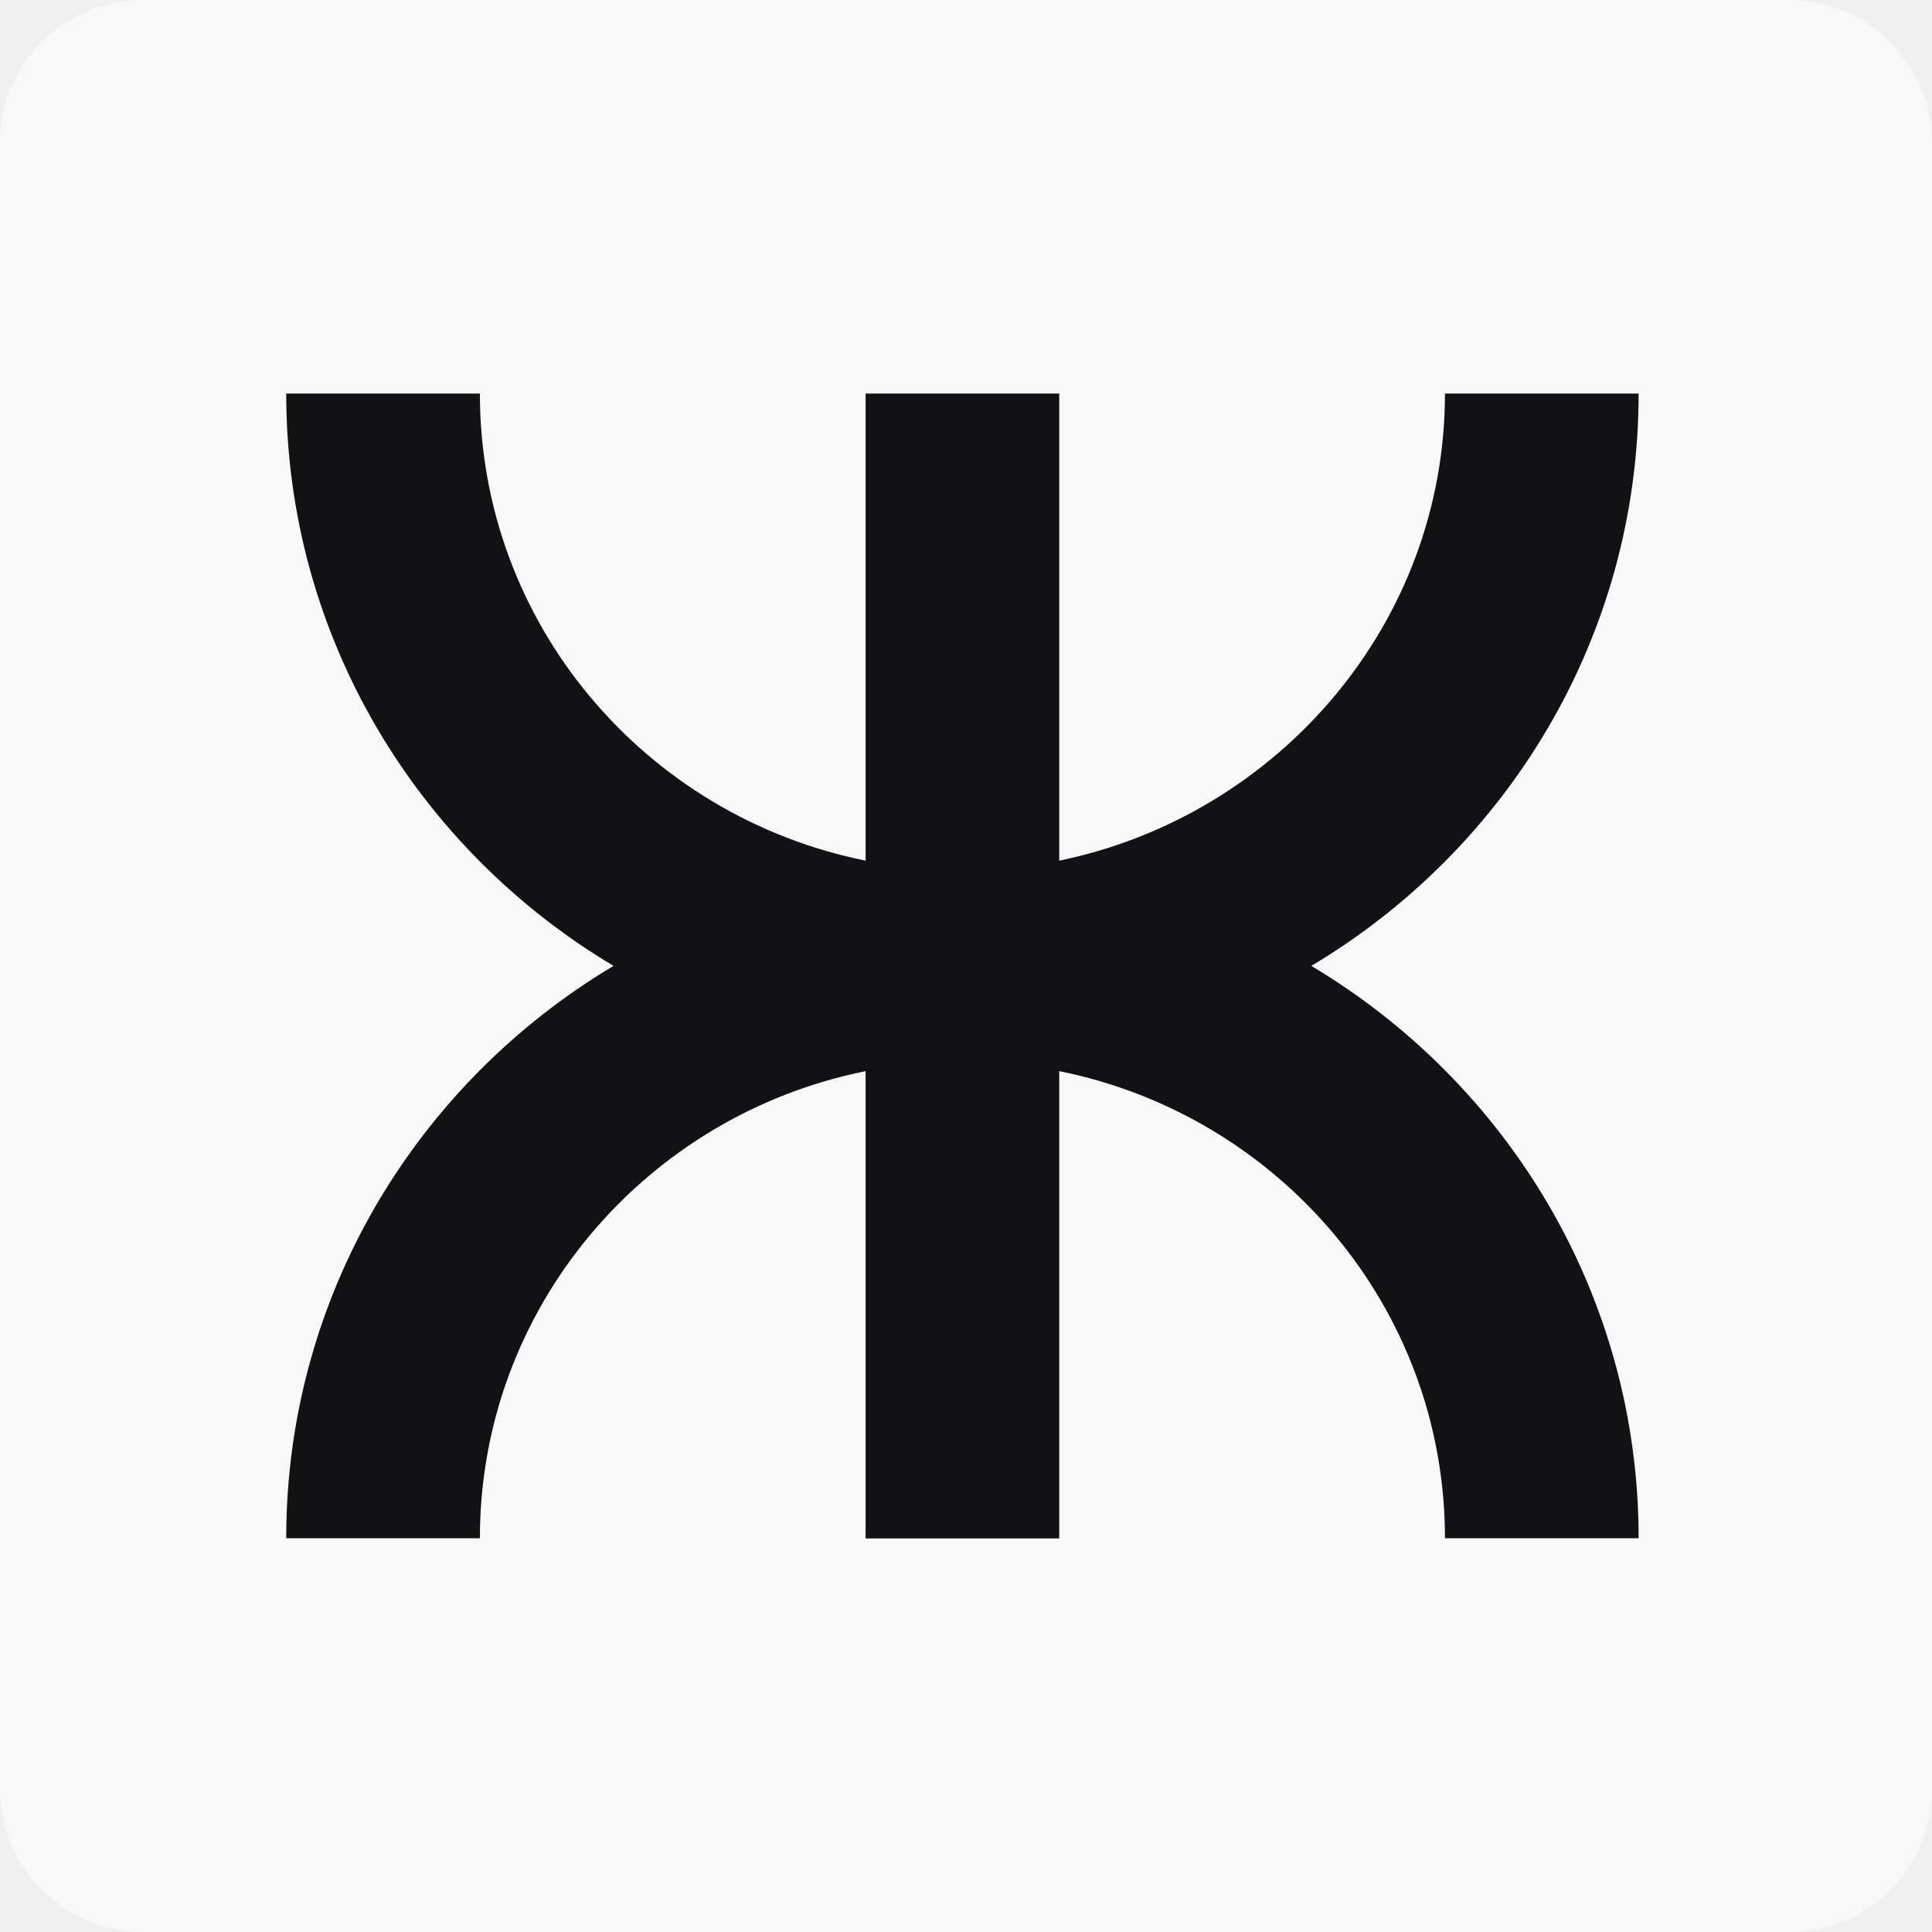
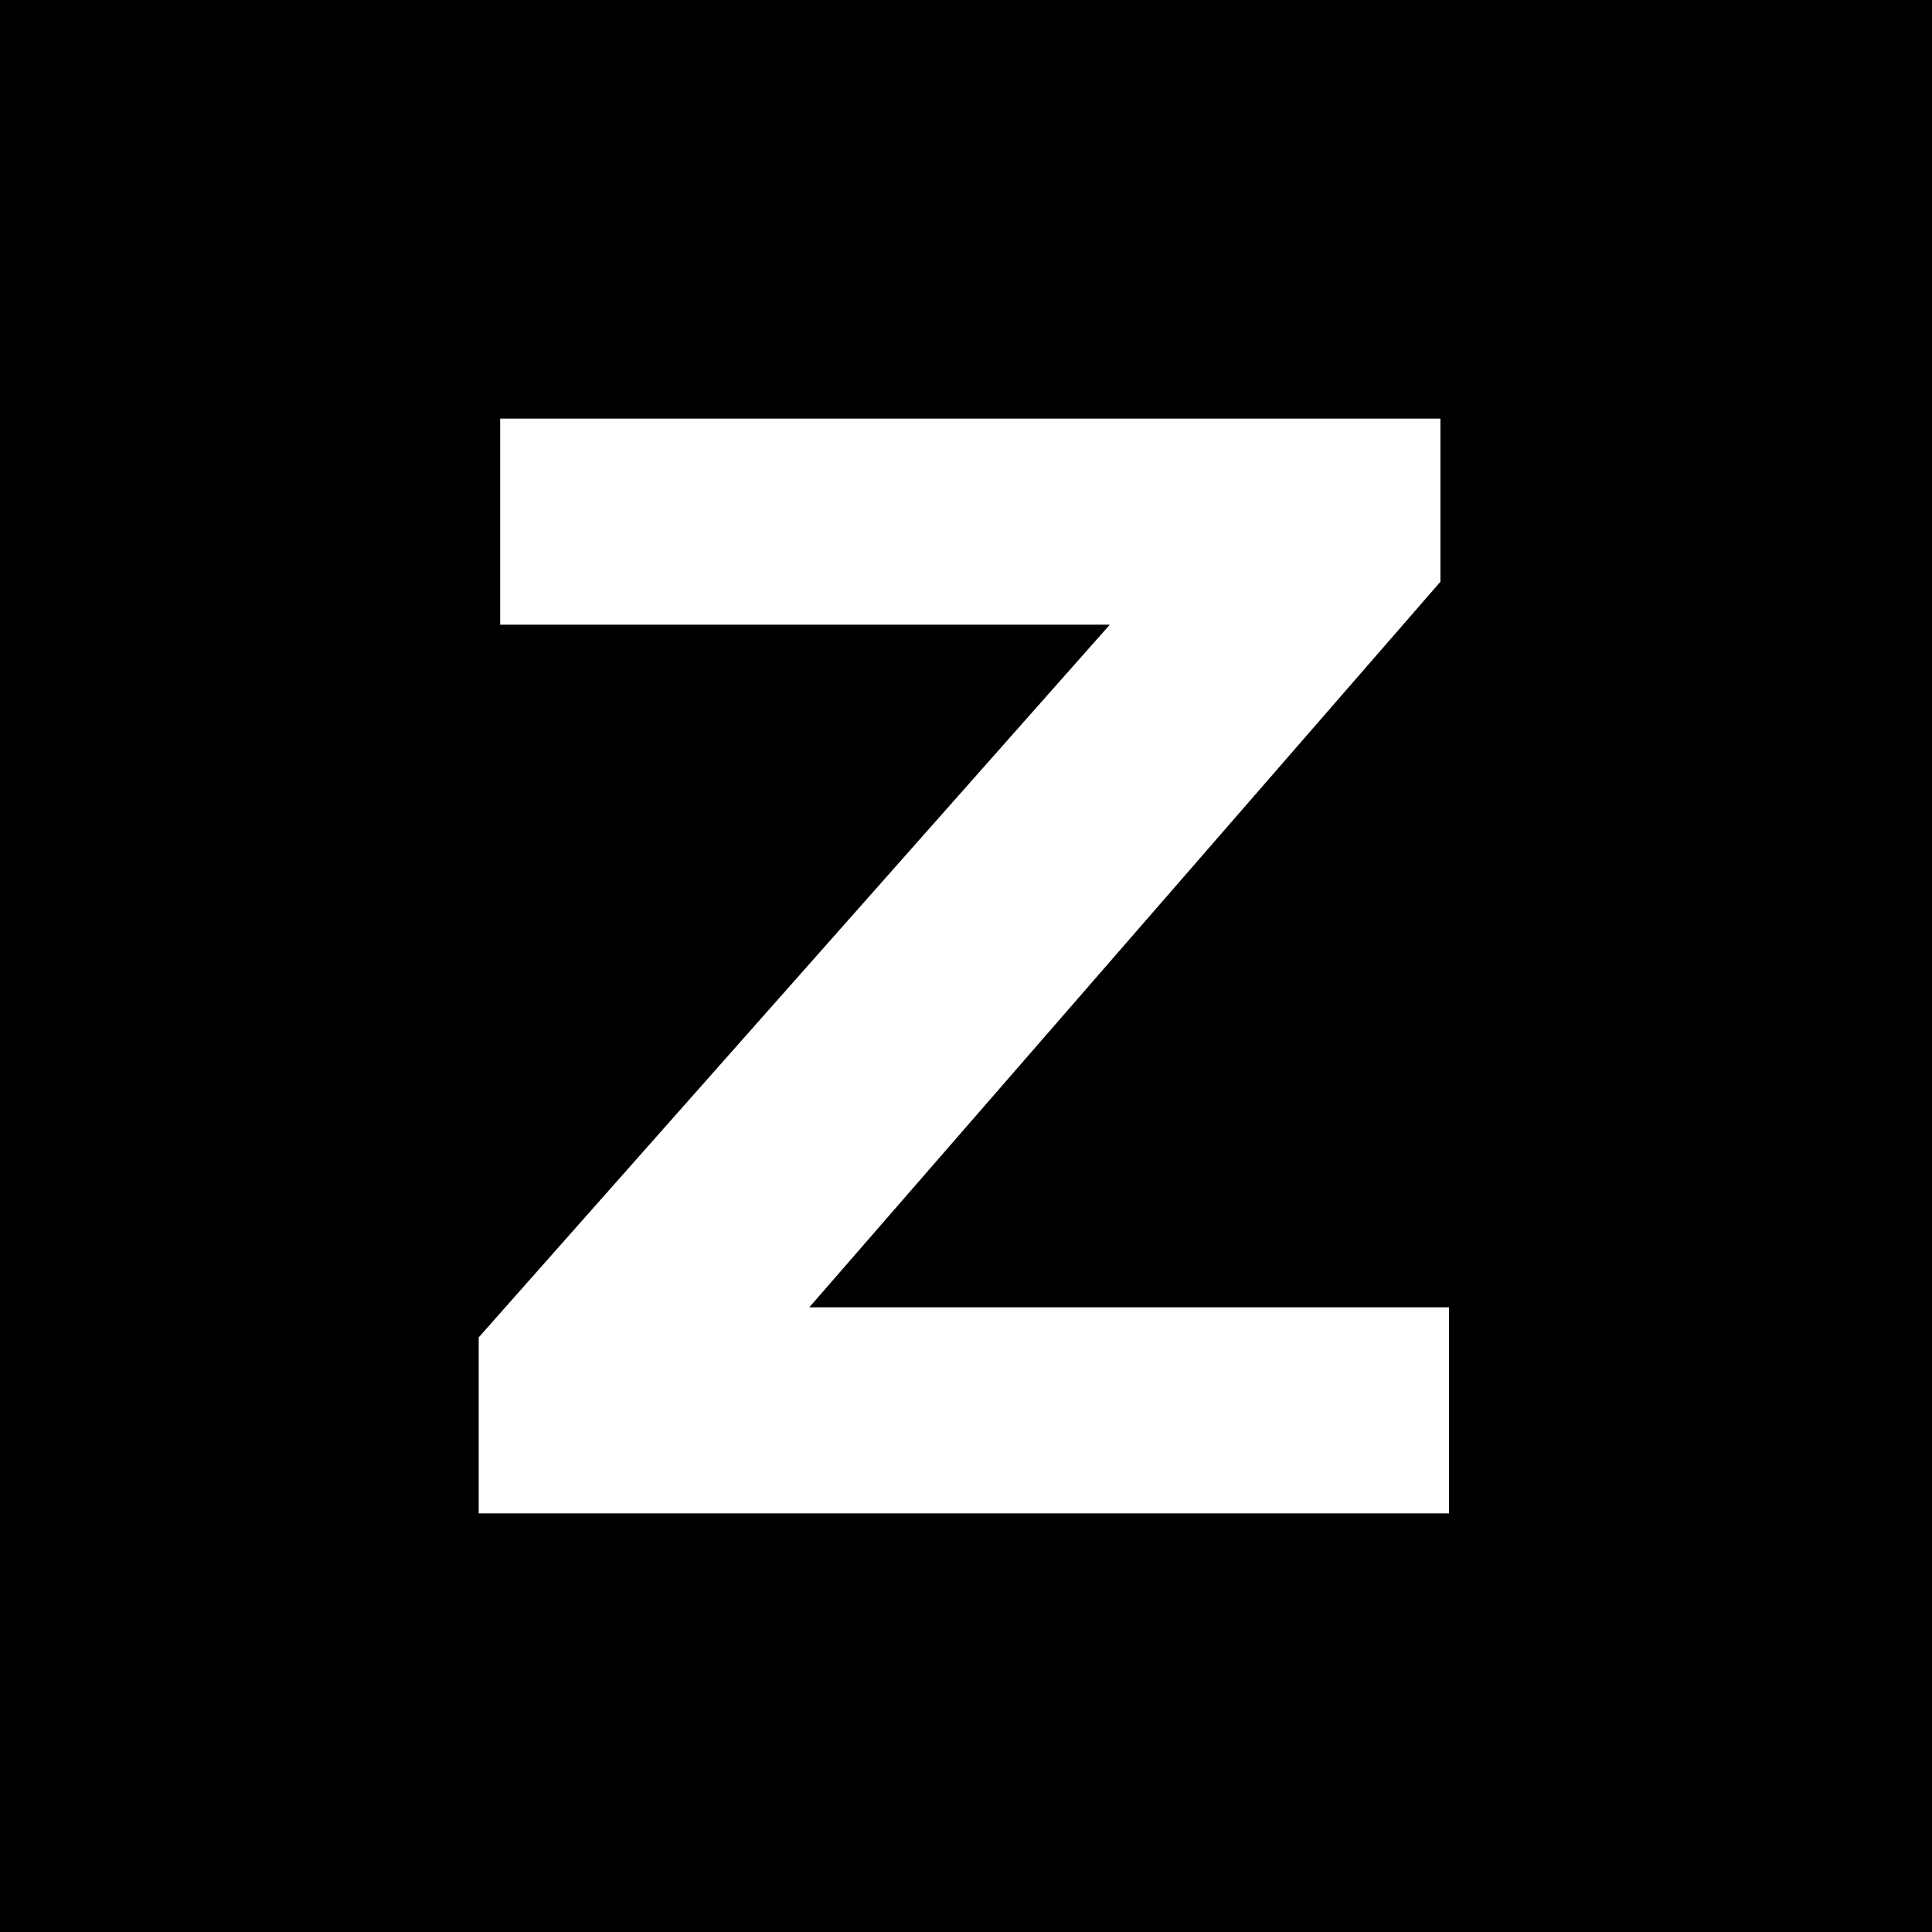
<svg xmlns="http://www.w3.org/2000/svg" width="270" height="270" viewBox="0 0 270 270" fill="none">
-   <g clip-path="url(#clip0_1225_31)">
-     <path d="M270 0H0V270H270V0Z" fill="#F8F8F8" />
-     <path d="M201.936 214.971H229C229 181.034 210.669 151.327 183.255 134.985C210.669 118.643 228.999 88.936 228.999 55H201.936C201.936 87.113 178.645 113.978 148.03 120.276V55H120.97V120.276C90.21 114.087 67.064 87.214 67.064 55H40.001C40.001 88.936 58.331 118.643 85.745 134.985C58.331 151.327 40 181.034 40 214.971H67.064C67.064 182.757 90.21 155.883 120.97 149.694V215H148.03V149.694C178.79 155.883 201.936 182.757 201.936 214.971Z" fill="#121215" />
-   </g>
-   <defs>
-     <clipPath id="clip0_1225_31">
-       <rect width="270" height="270" rx="20" fill="white" />
-     </clipPath>
-   </defs>
+   <rect width="270" height="270" fill="#000000" />
+   <path d="M69.9 58.5H201.3V81.3L113.1 182.7H202.5V211.5H66.9V186.9L155.1 87.3H69.9V58.5Z" fill="#FFFFFF" />
</svg>
